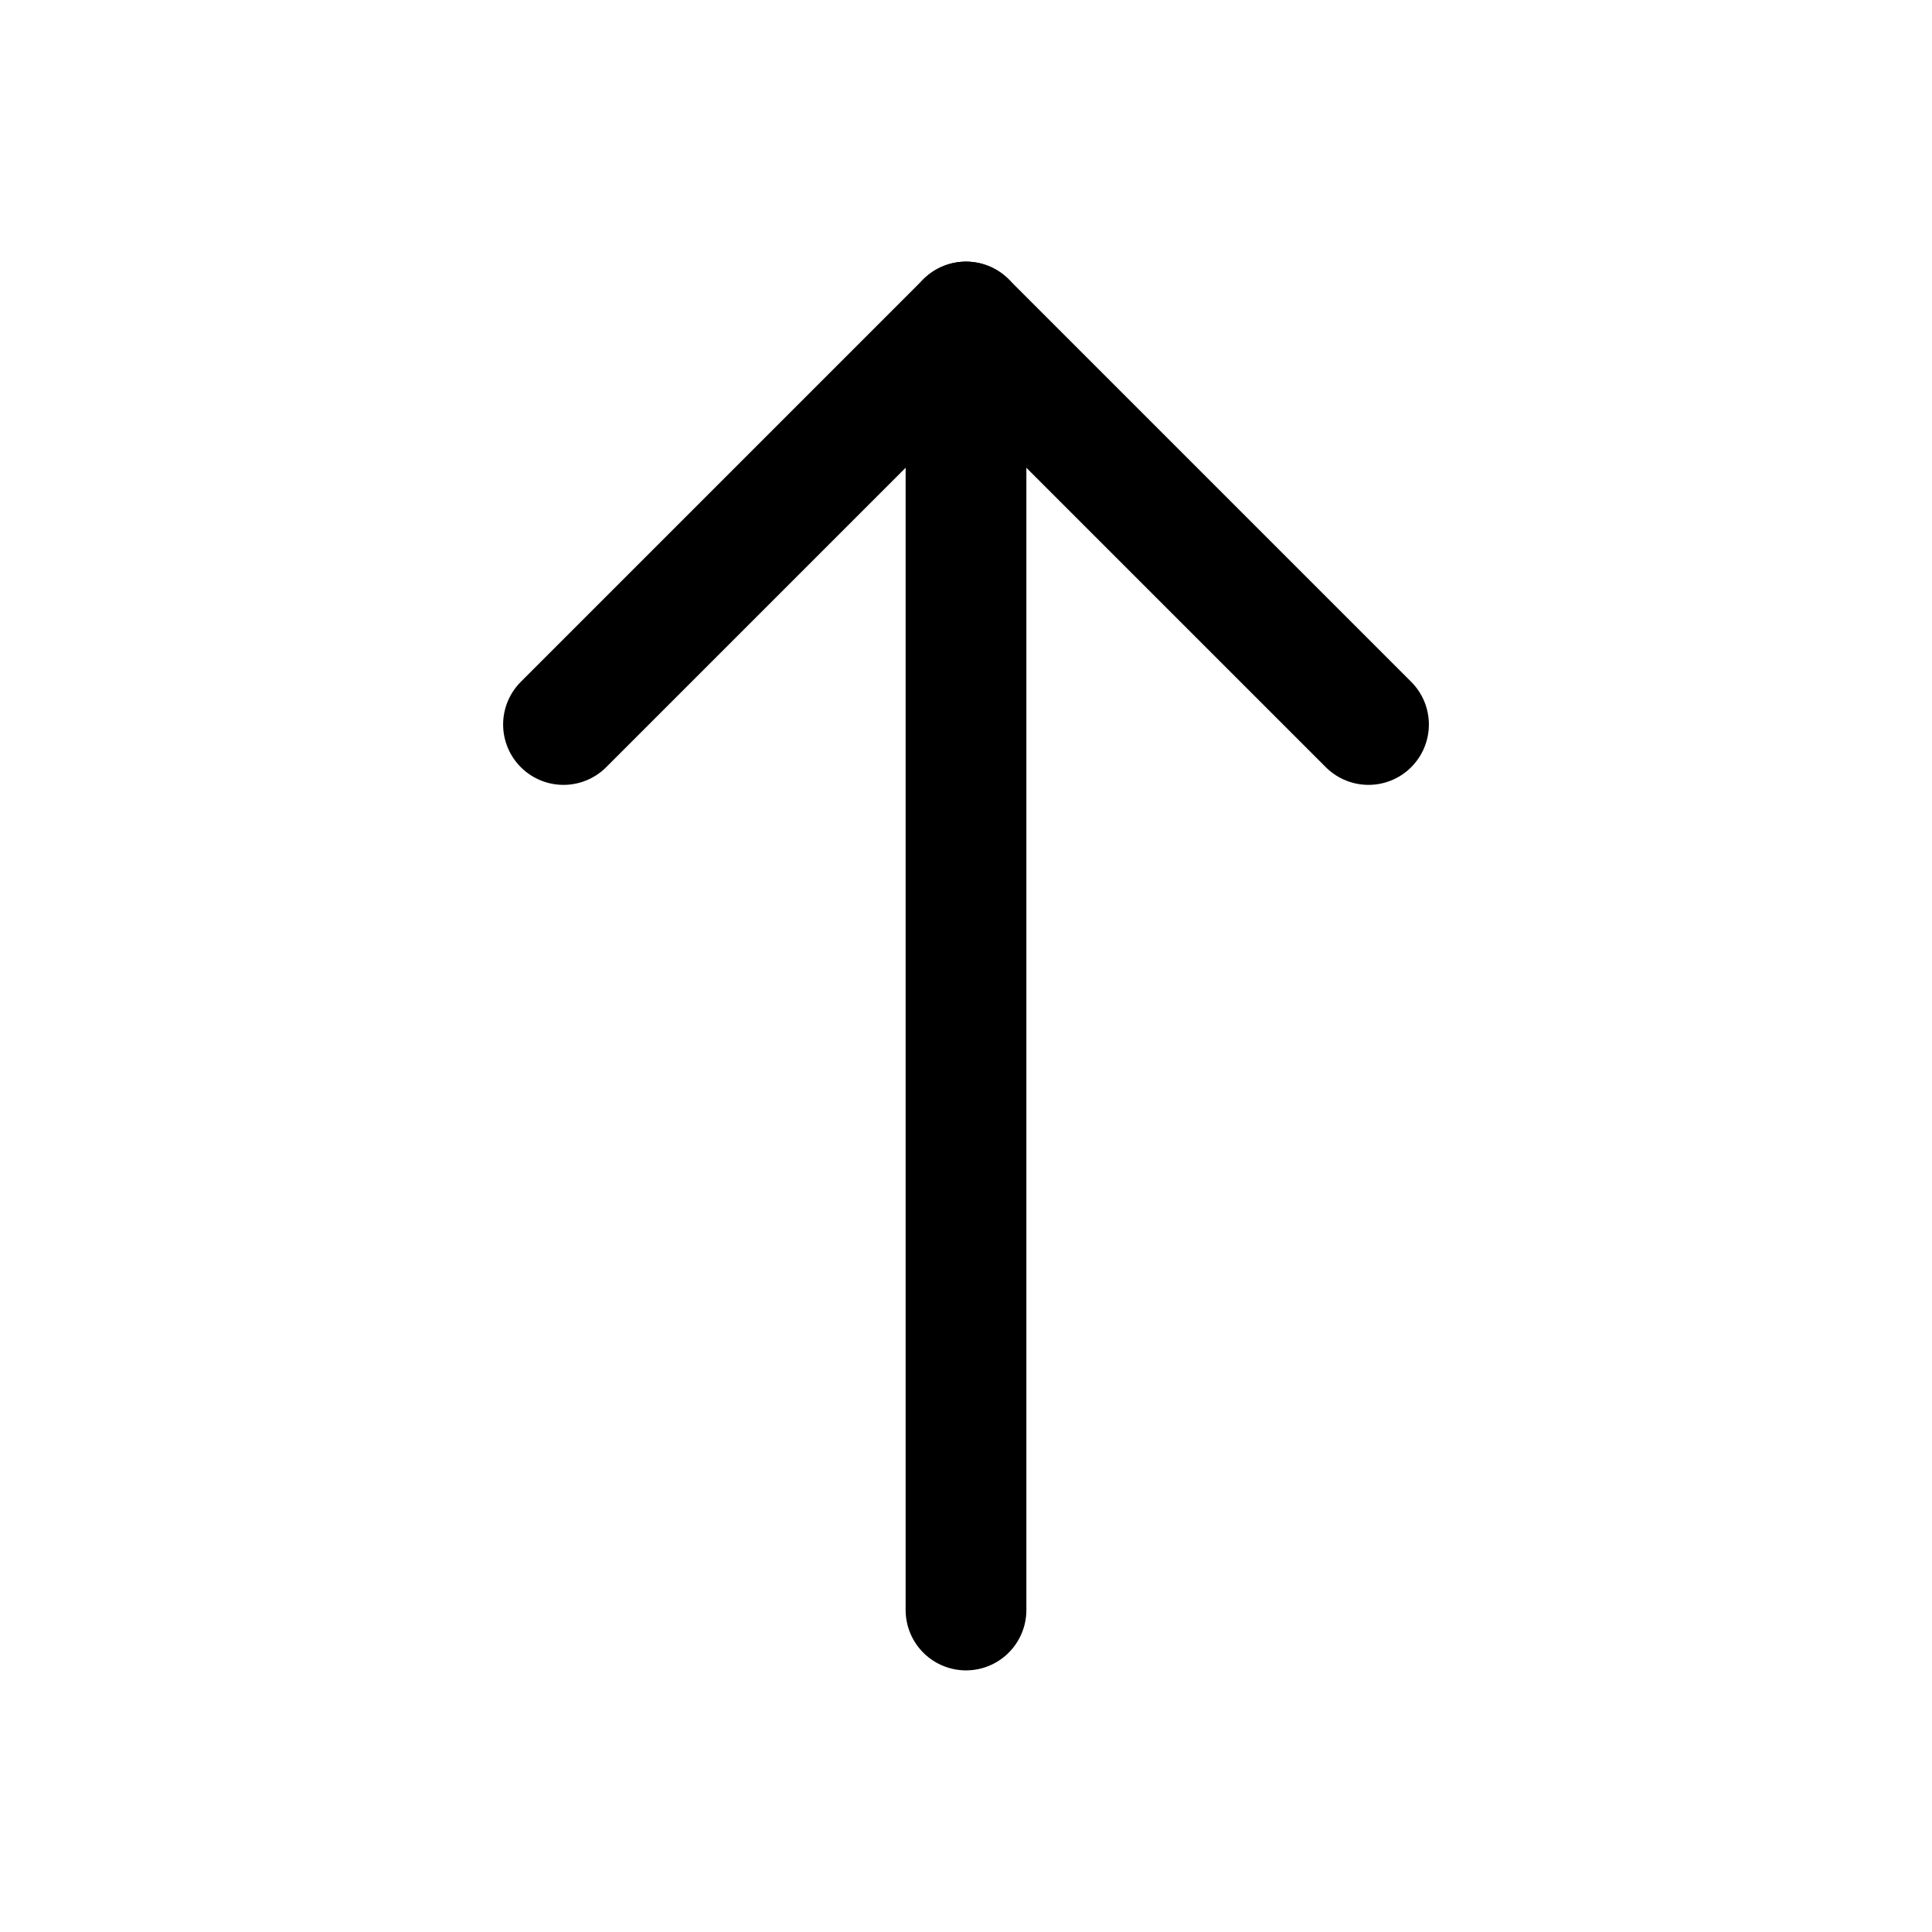
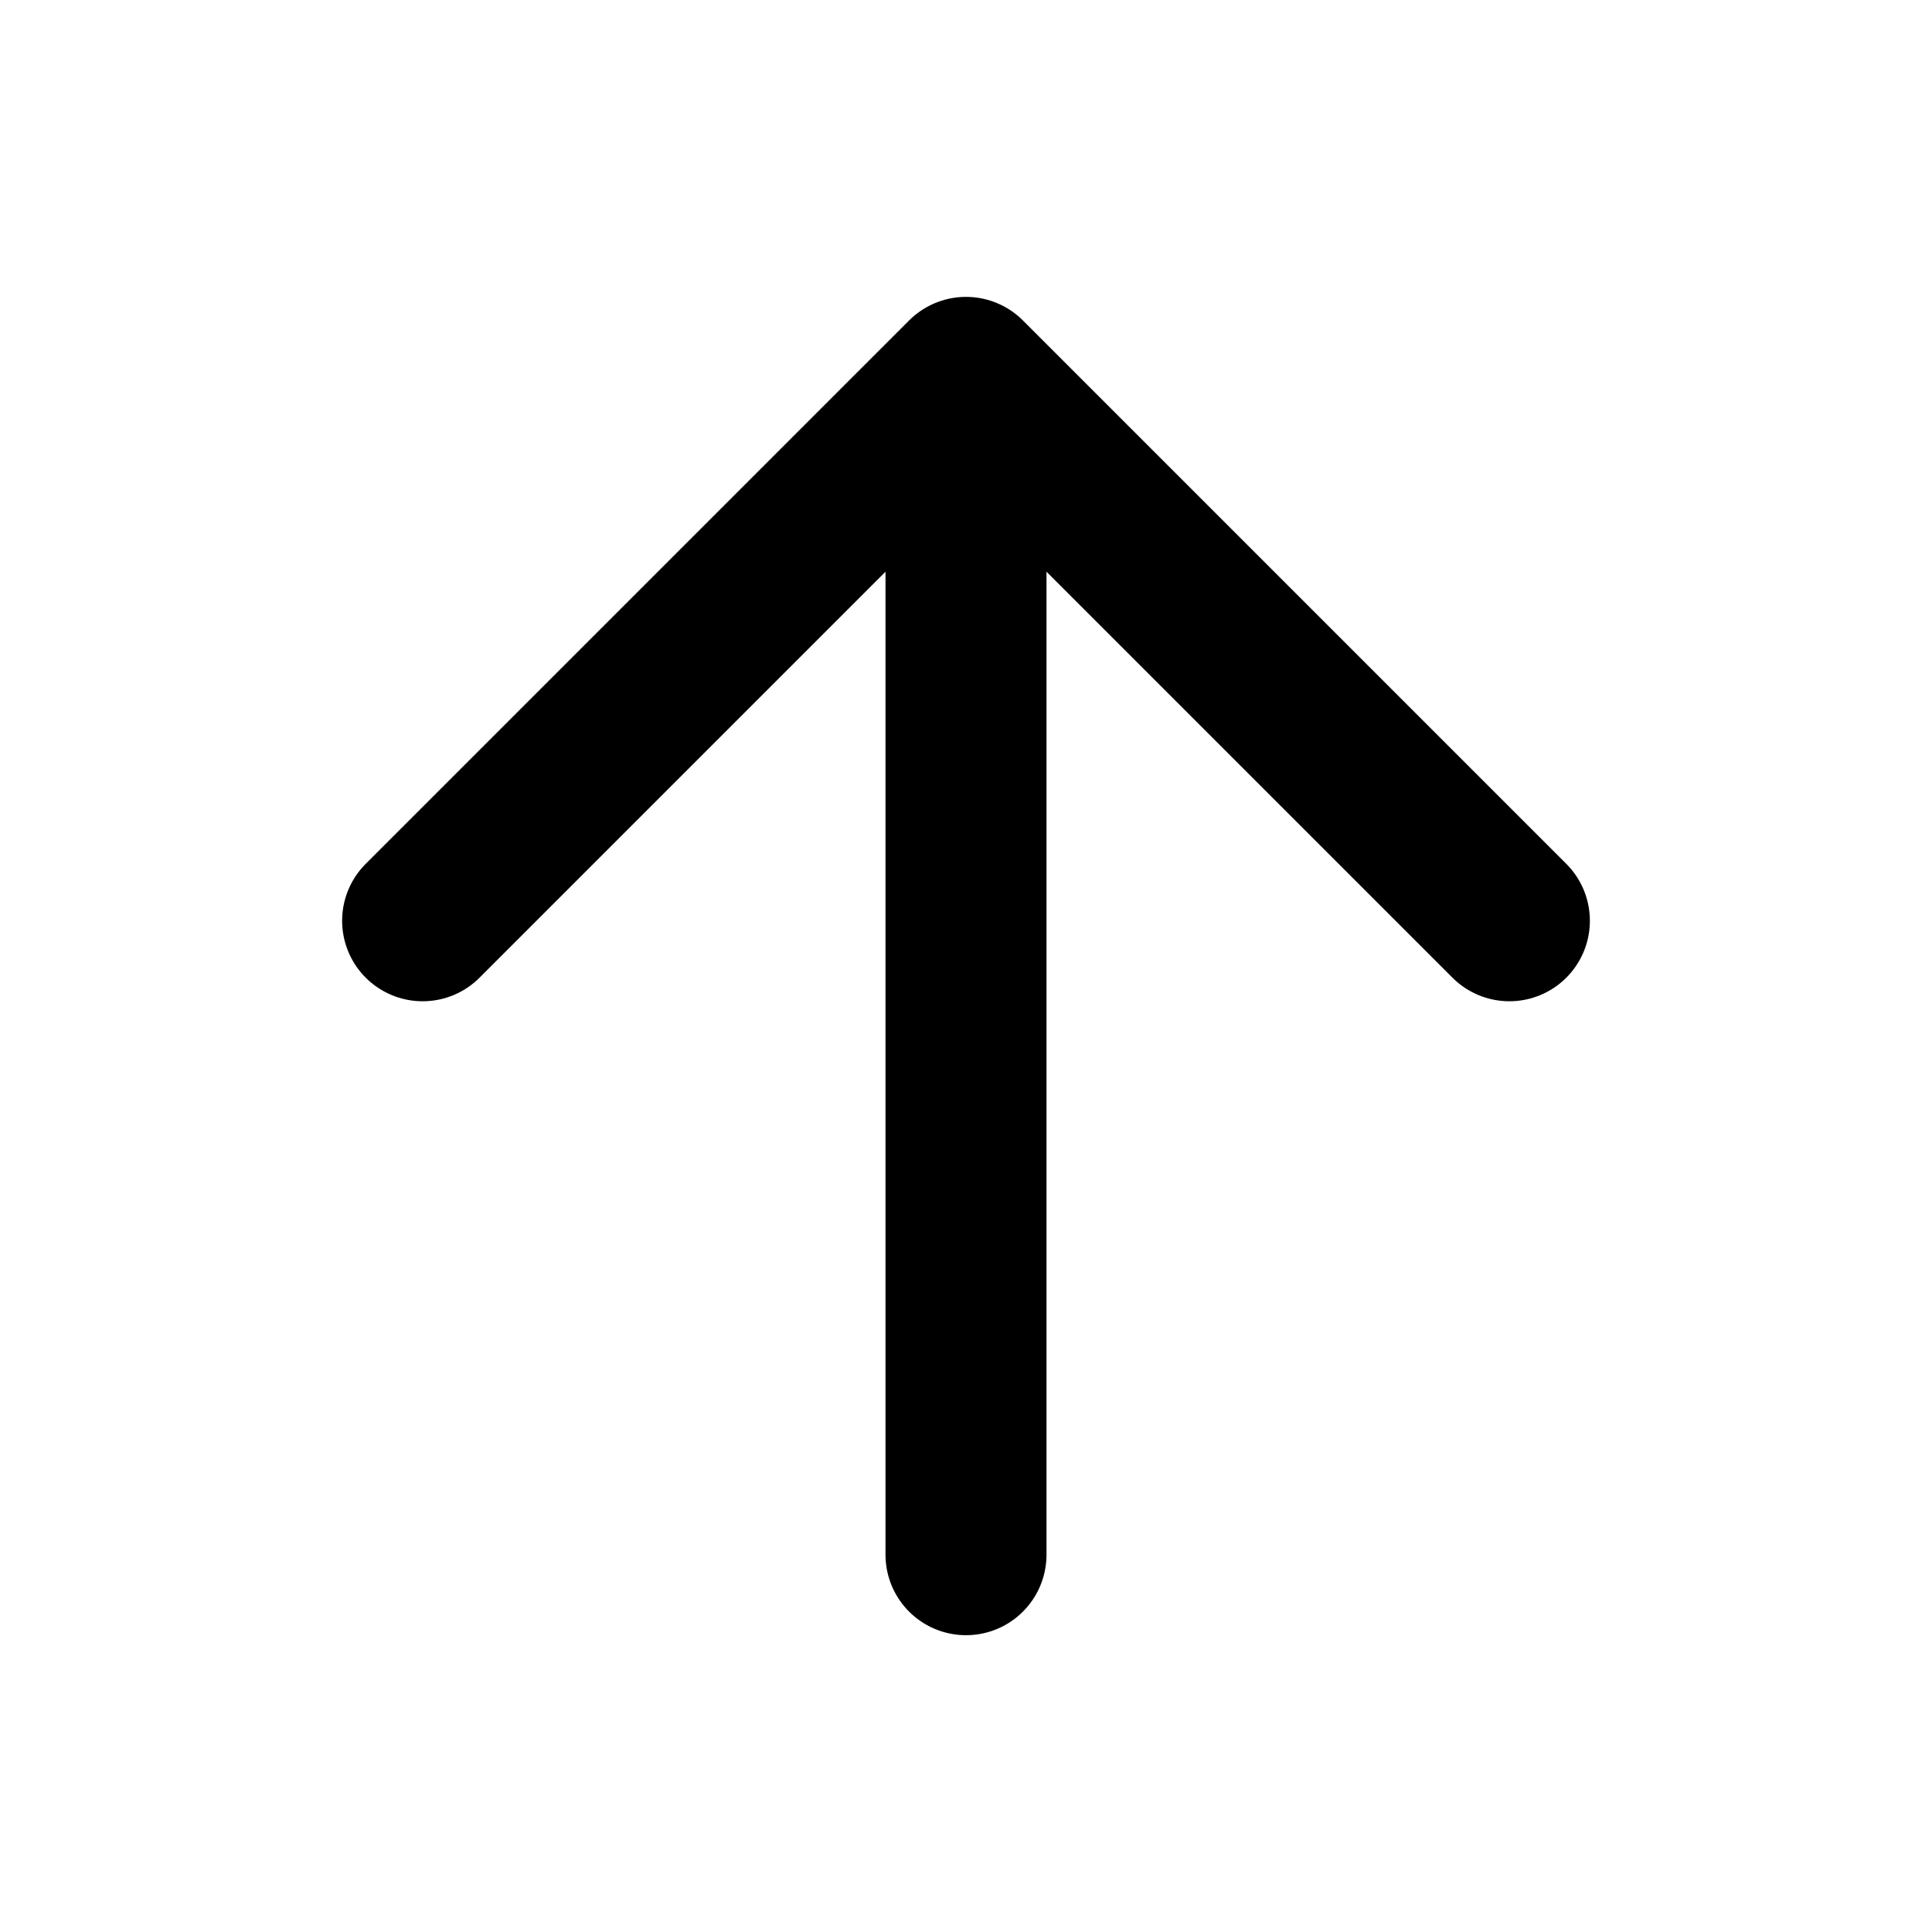
- <svg xmlns="http://www.w3.org/2000/svg" width="24" height="24" viewBox="0 0 24 24" fill="none">
-   <path d="M12 4L12 20" stroke="currentColor" stroke-width="1.5" stroke-linecap="round" stroke-linejoin="round" />
-   <path d="M17 9L12 4L7 9" stroke="currentColor" stroke-width="1.5" stroke-linecap="round" stroke-linejoin="round" />
+ <svg xmlns="http://www.w3.org/2000/svg" viewBox="0 0 24 24" width="24" height="24">
+   <path fill="none" stroke="currentColor" stroke-linecap="round" stroke-linejoin="round" stroke-width="2" d="m5.25 11.438 6.75 -6.75 6.75 6.75M12 5.625v13.688" />
</svg>
